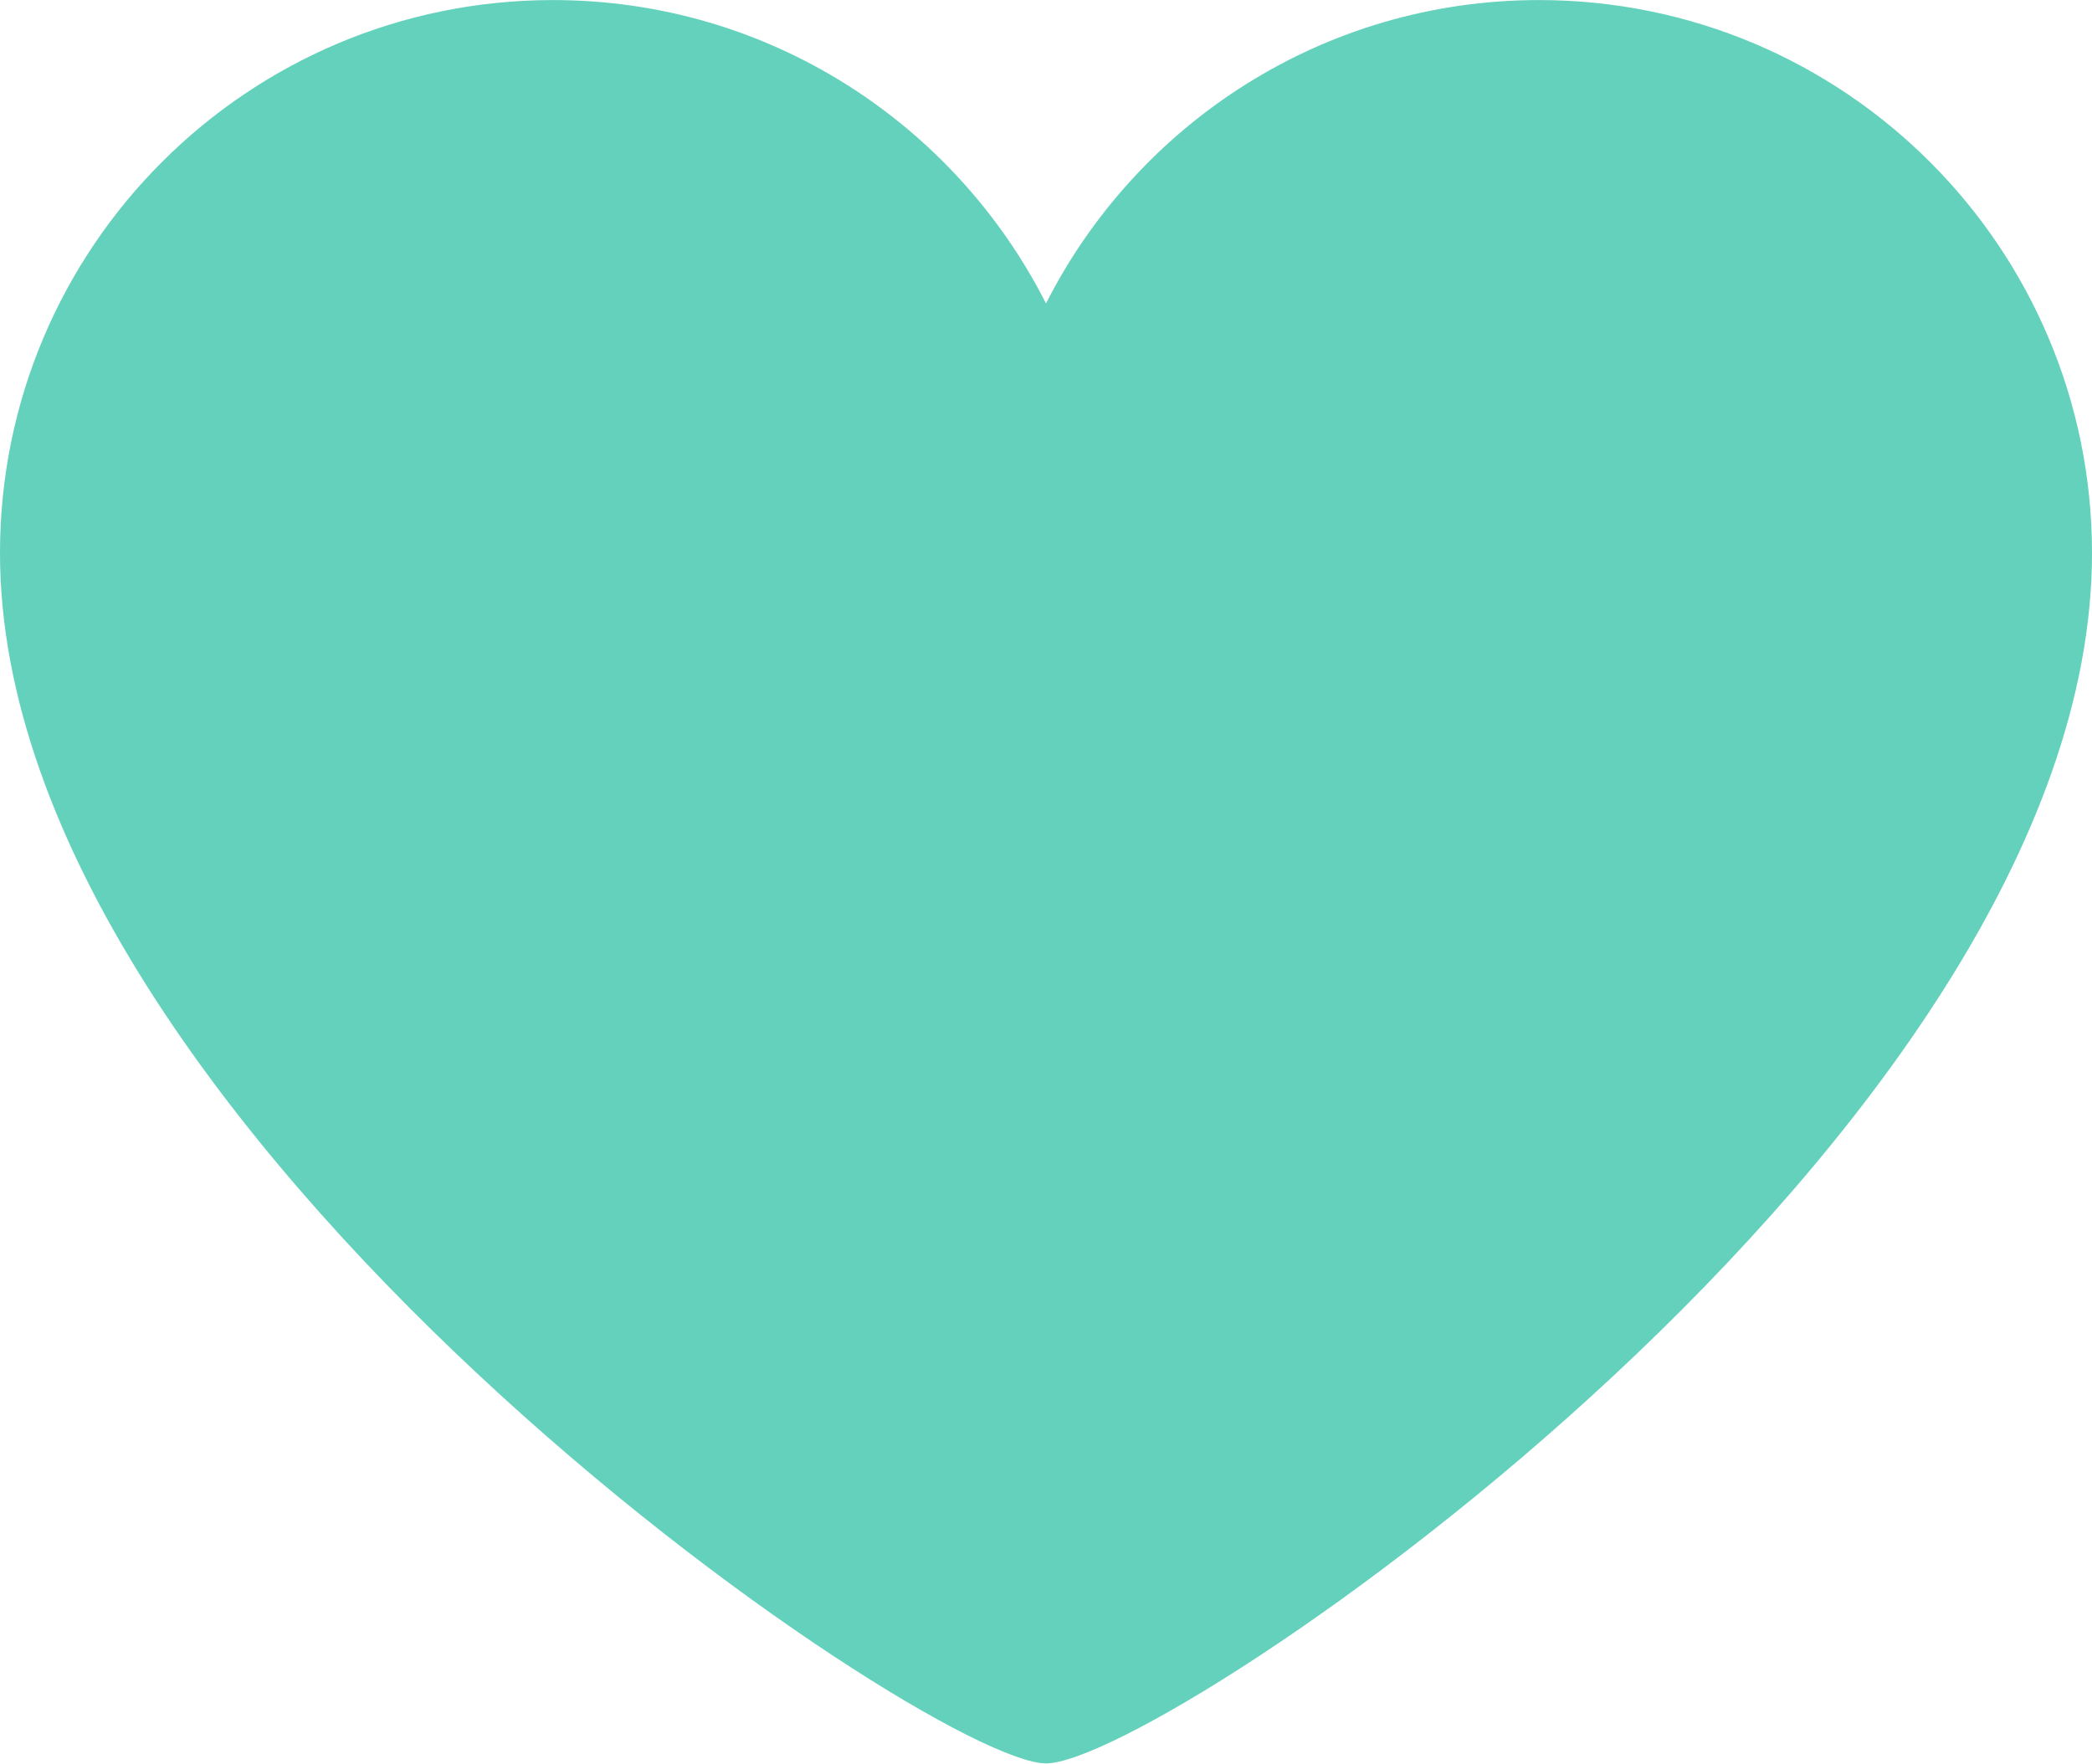
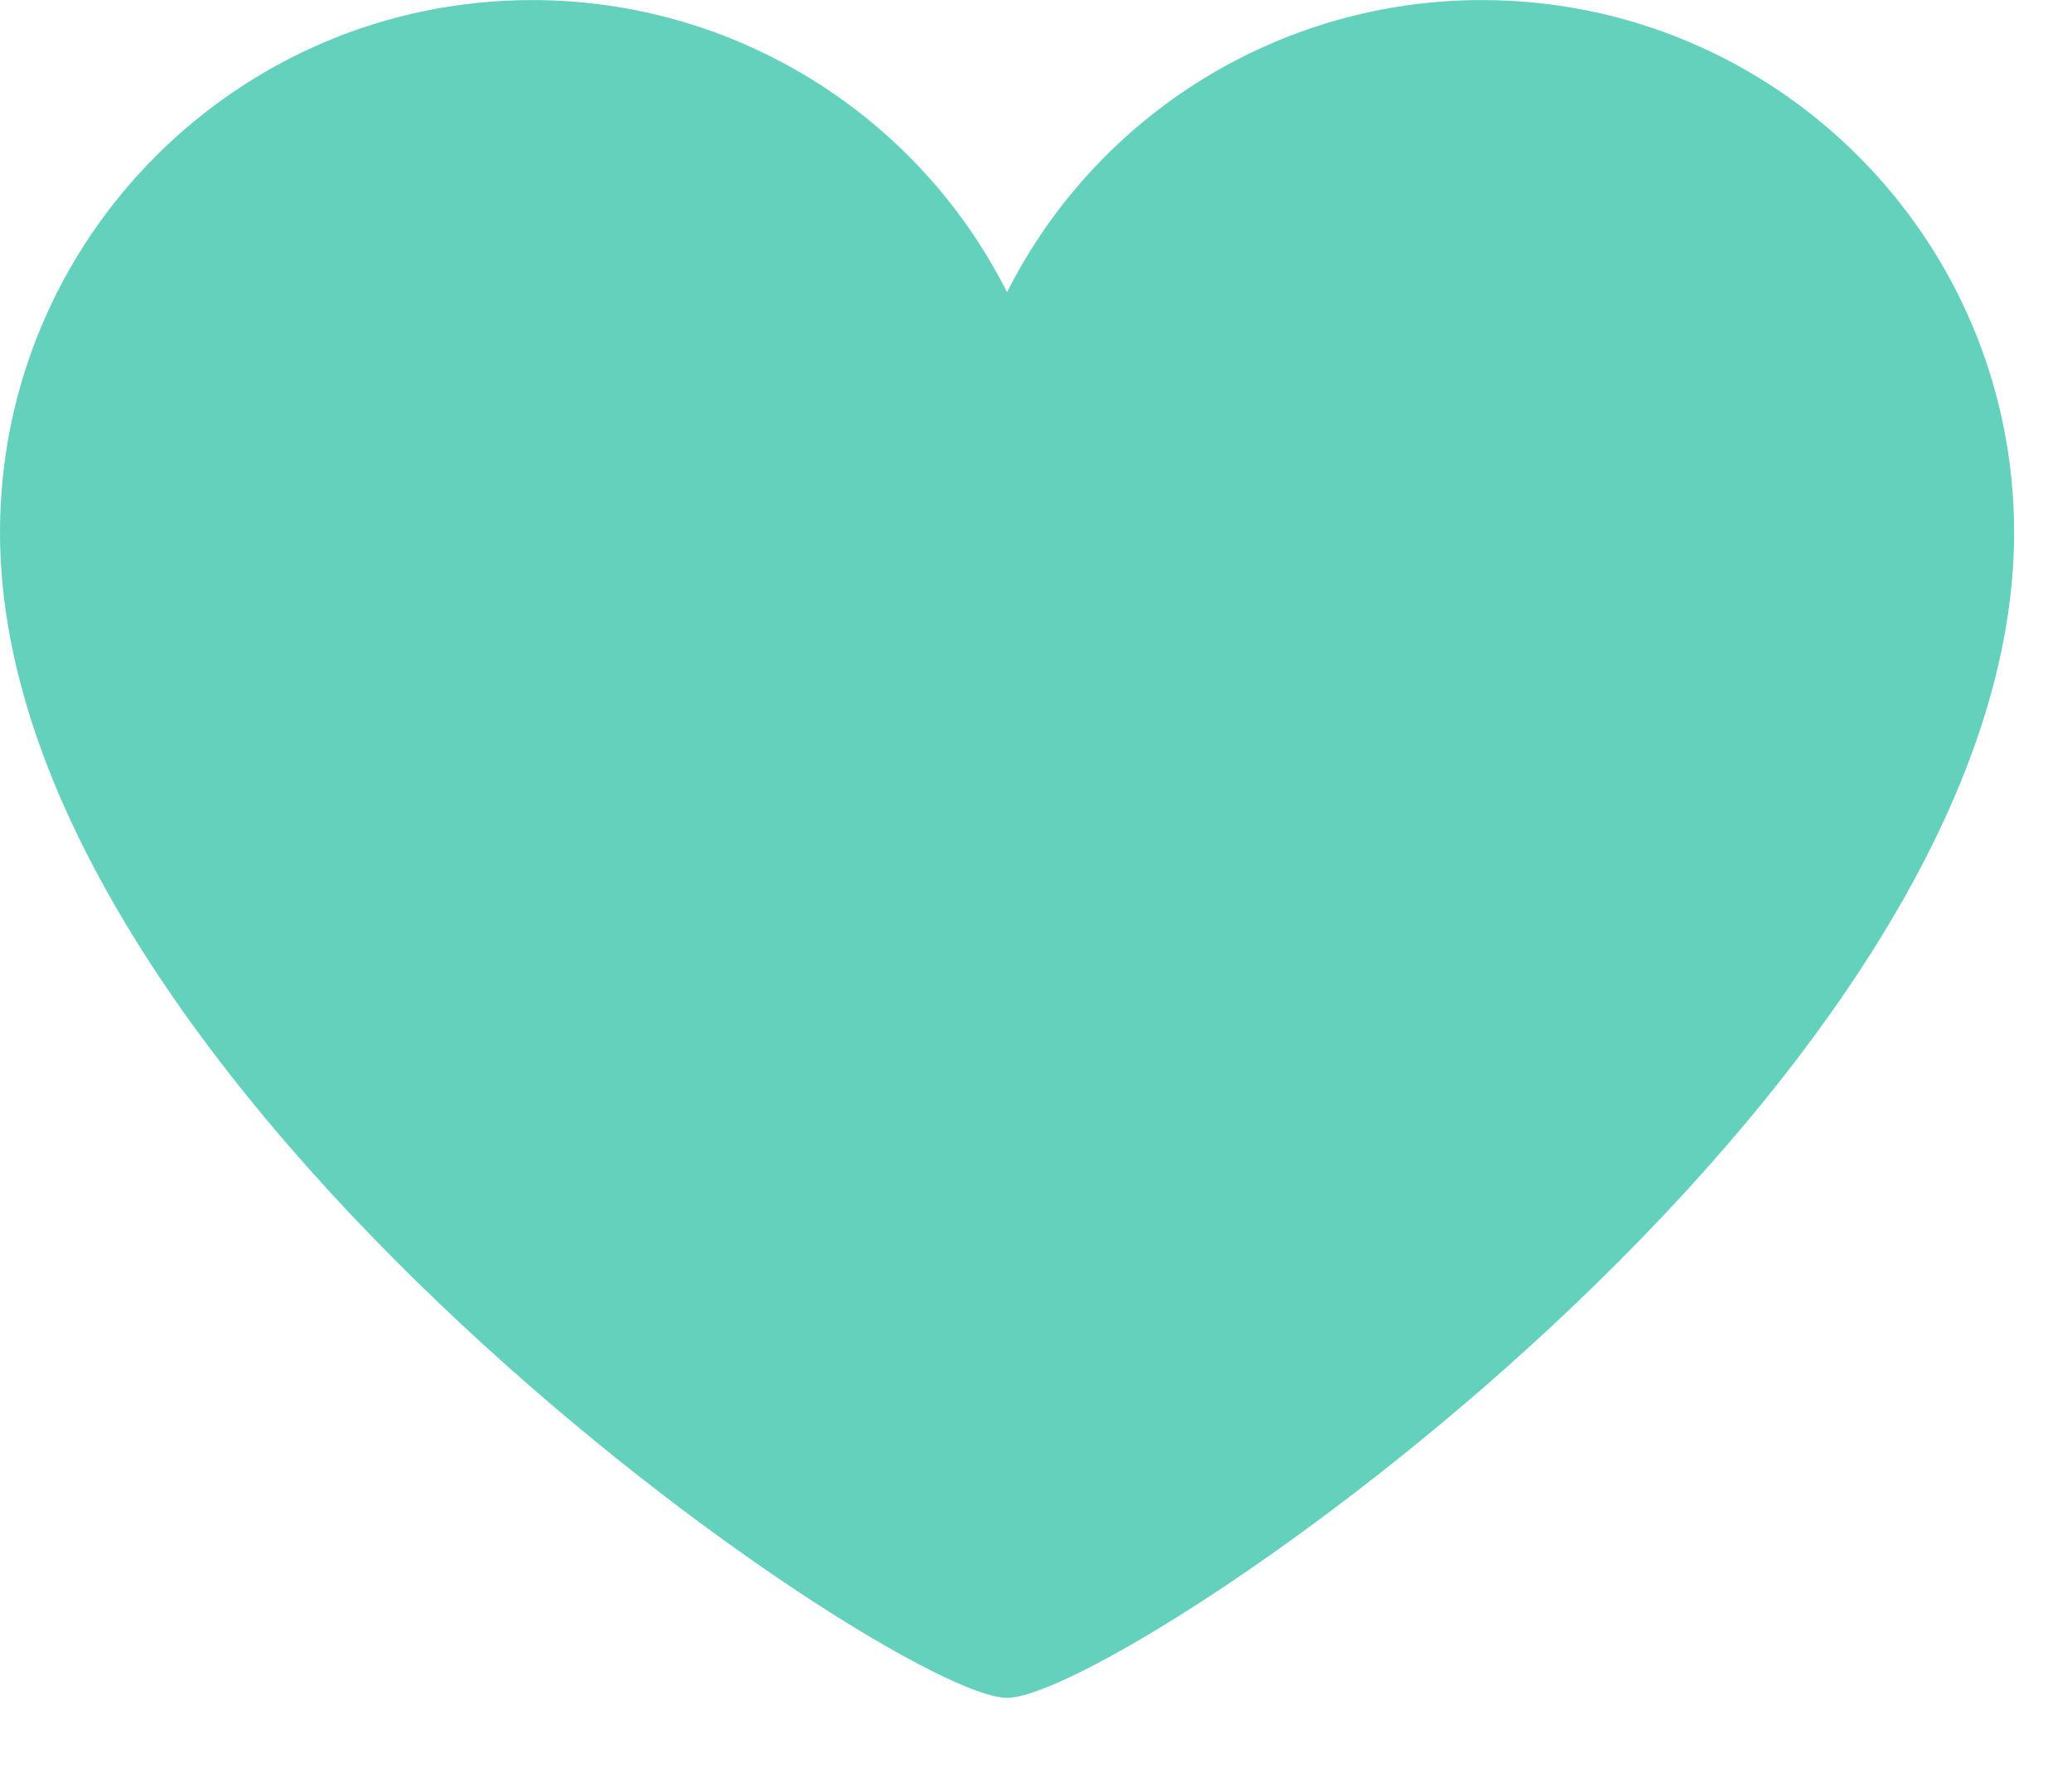
- <svg xmlns="http://www.w3.org/2000/svg" version="1.1" id="Layer_1" x="0px" y="0px" width="33.05px" height="27.857px" viewBox="47.475 50.071 33.05 27.857" enable-background="new 47.475 50.071 33.05 27.857" xml:space="preserve">
-   <path fill="#63d1bb" d="M80.525,58.808c0-4.825-3.912-8.736-8.736-8.736c-3.405,0-6.348,1.951-7.789,4.793 c-1.441-2.842-4.384-4.793-7.789-4.793c-4.825,0-8.736,3.911-8.736,8.736c0,9.127,14.657,19.121,16.525,19.121 C65.869,77.929,80.525,67.979,80.525,58.808z" />
+ <svg xmlns="http://www.w3.org/2000/svg" width="34" height="29" viewBox="47.475 50.071 34 29">
+   <path fill="#63d1bb" d="M80.525 58.808a8.736 8.736 0 0 0-8.736-8.736A8.727 8.727 0 0 0 64 54.865a8.727 8.727 0 0 0-7.789-4.793 8.736 8.736 0 0 0-8.736 8.736c0 9.127 14.657 19.121 16.525 19.121 1.869 0 16.525-9.95 16.525-19.121z" />
</svg>
